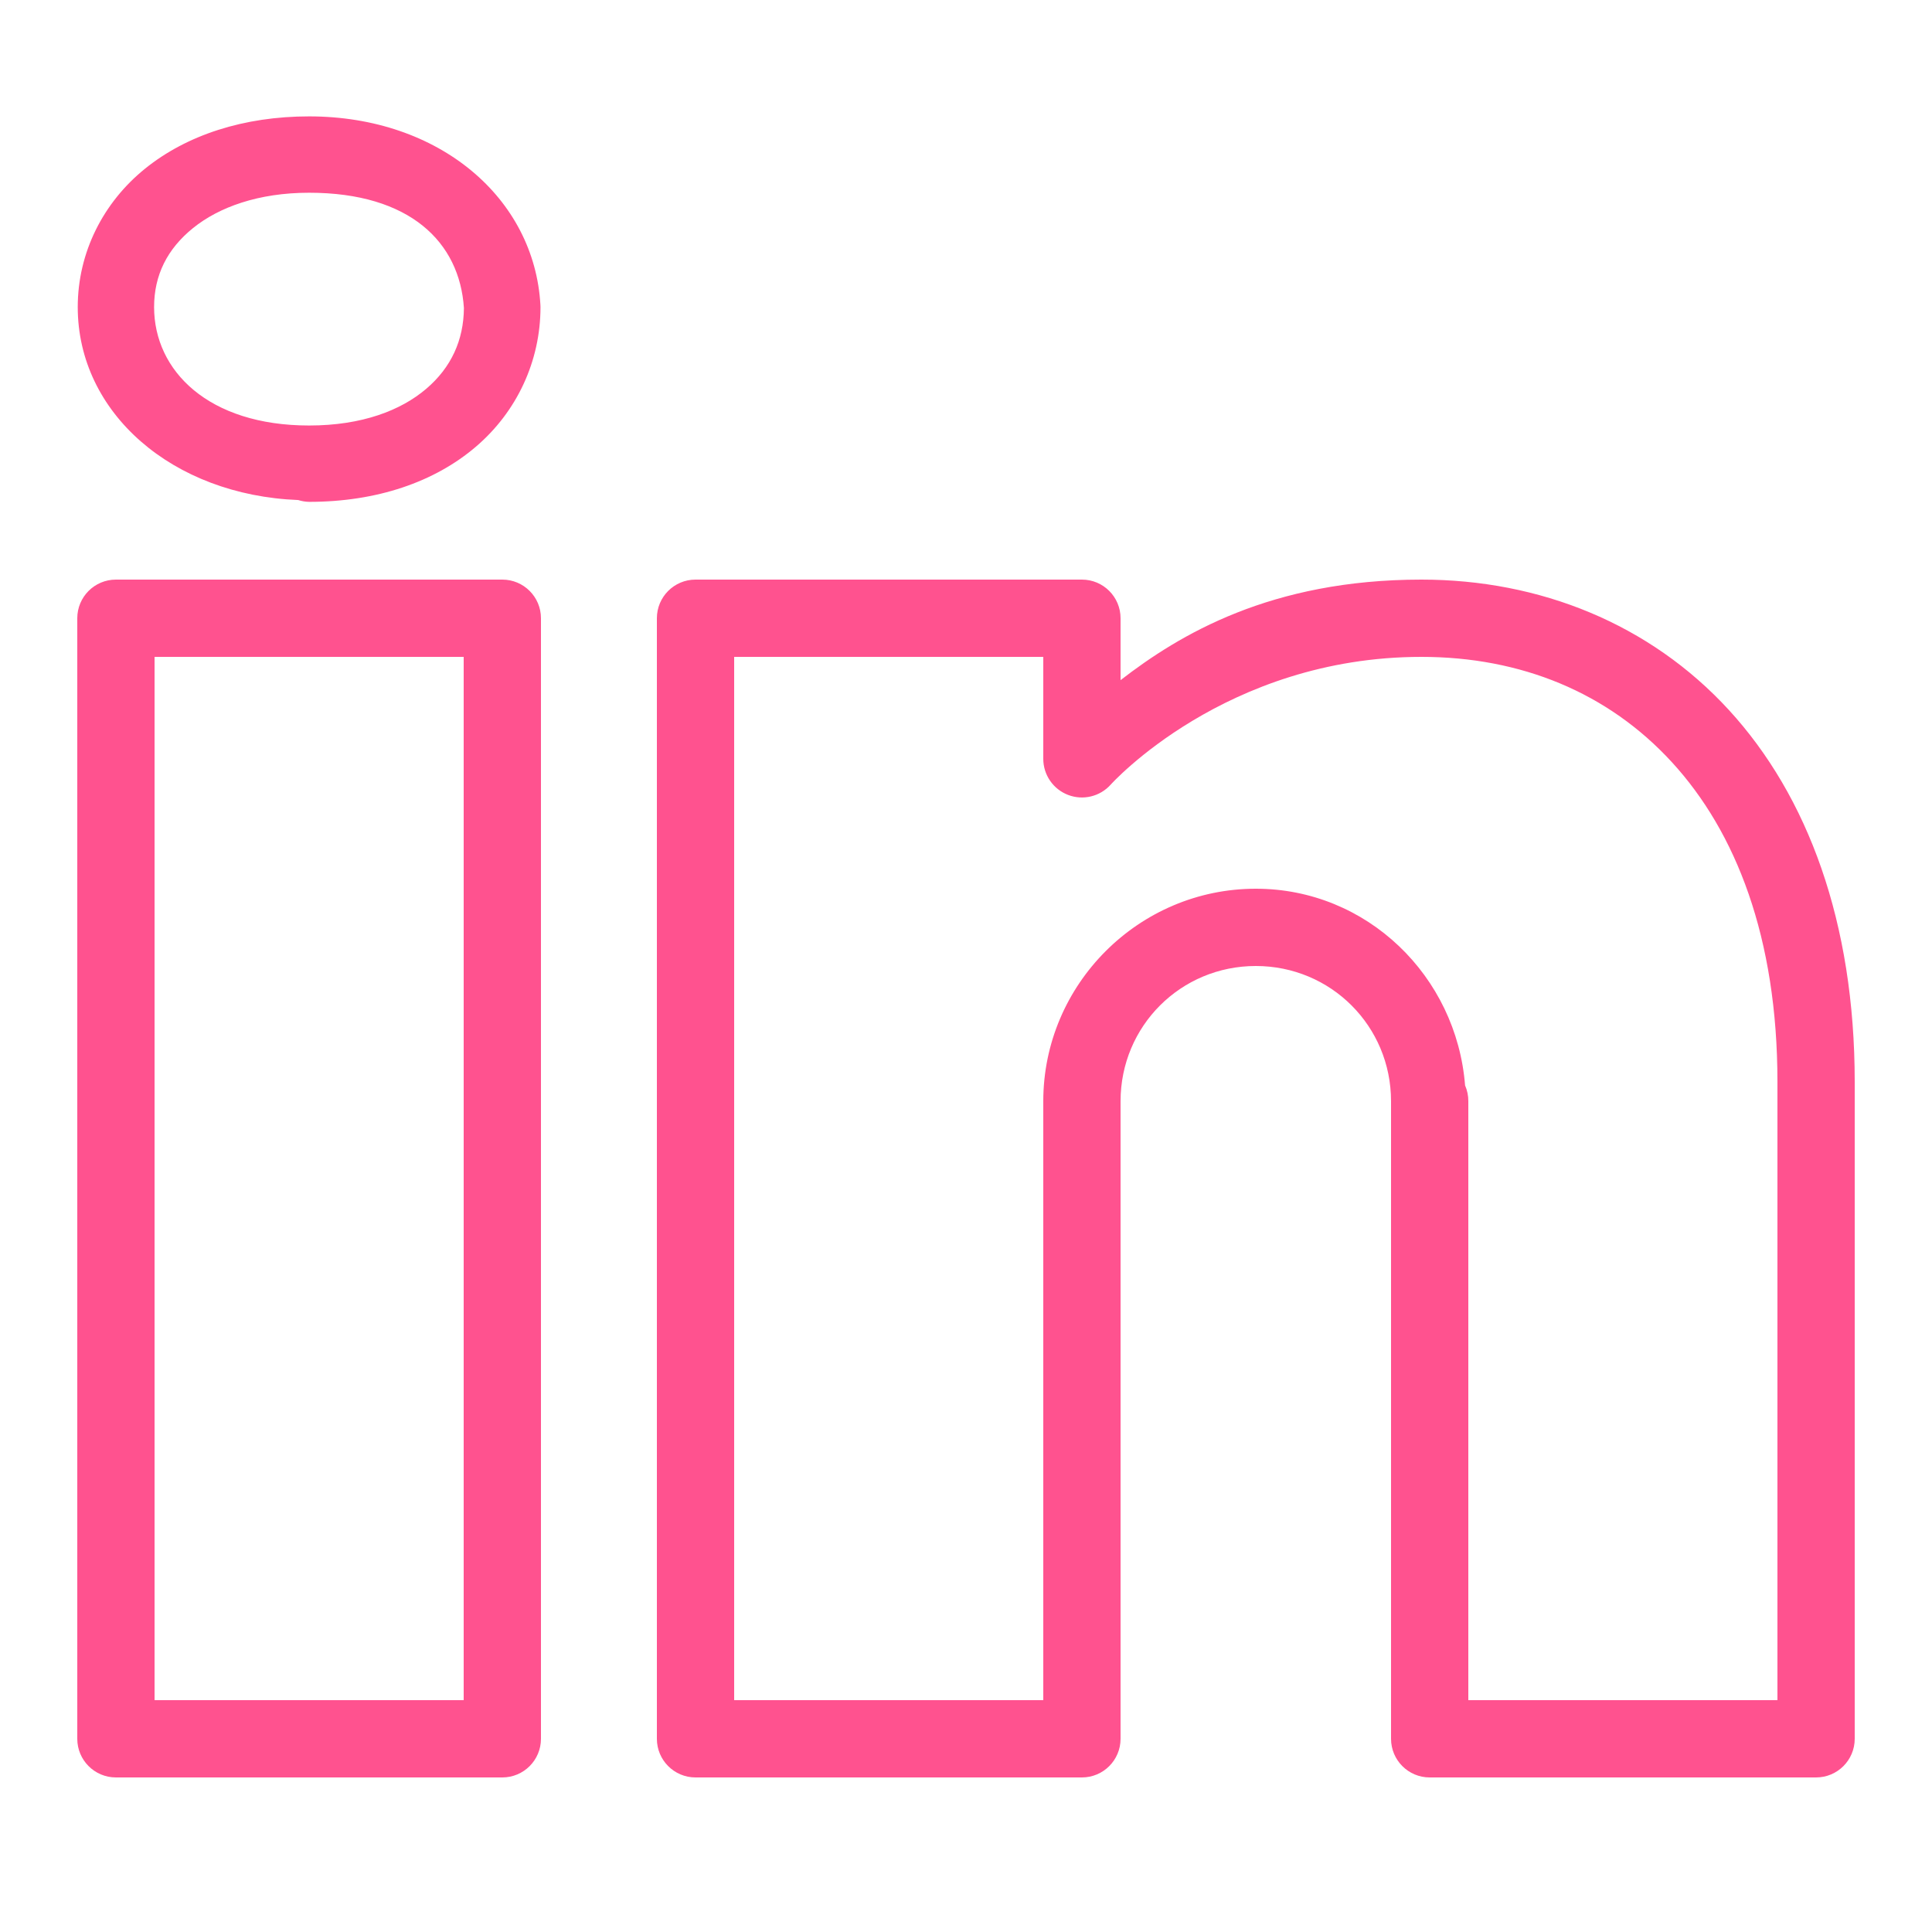
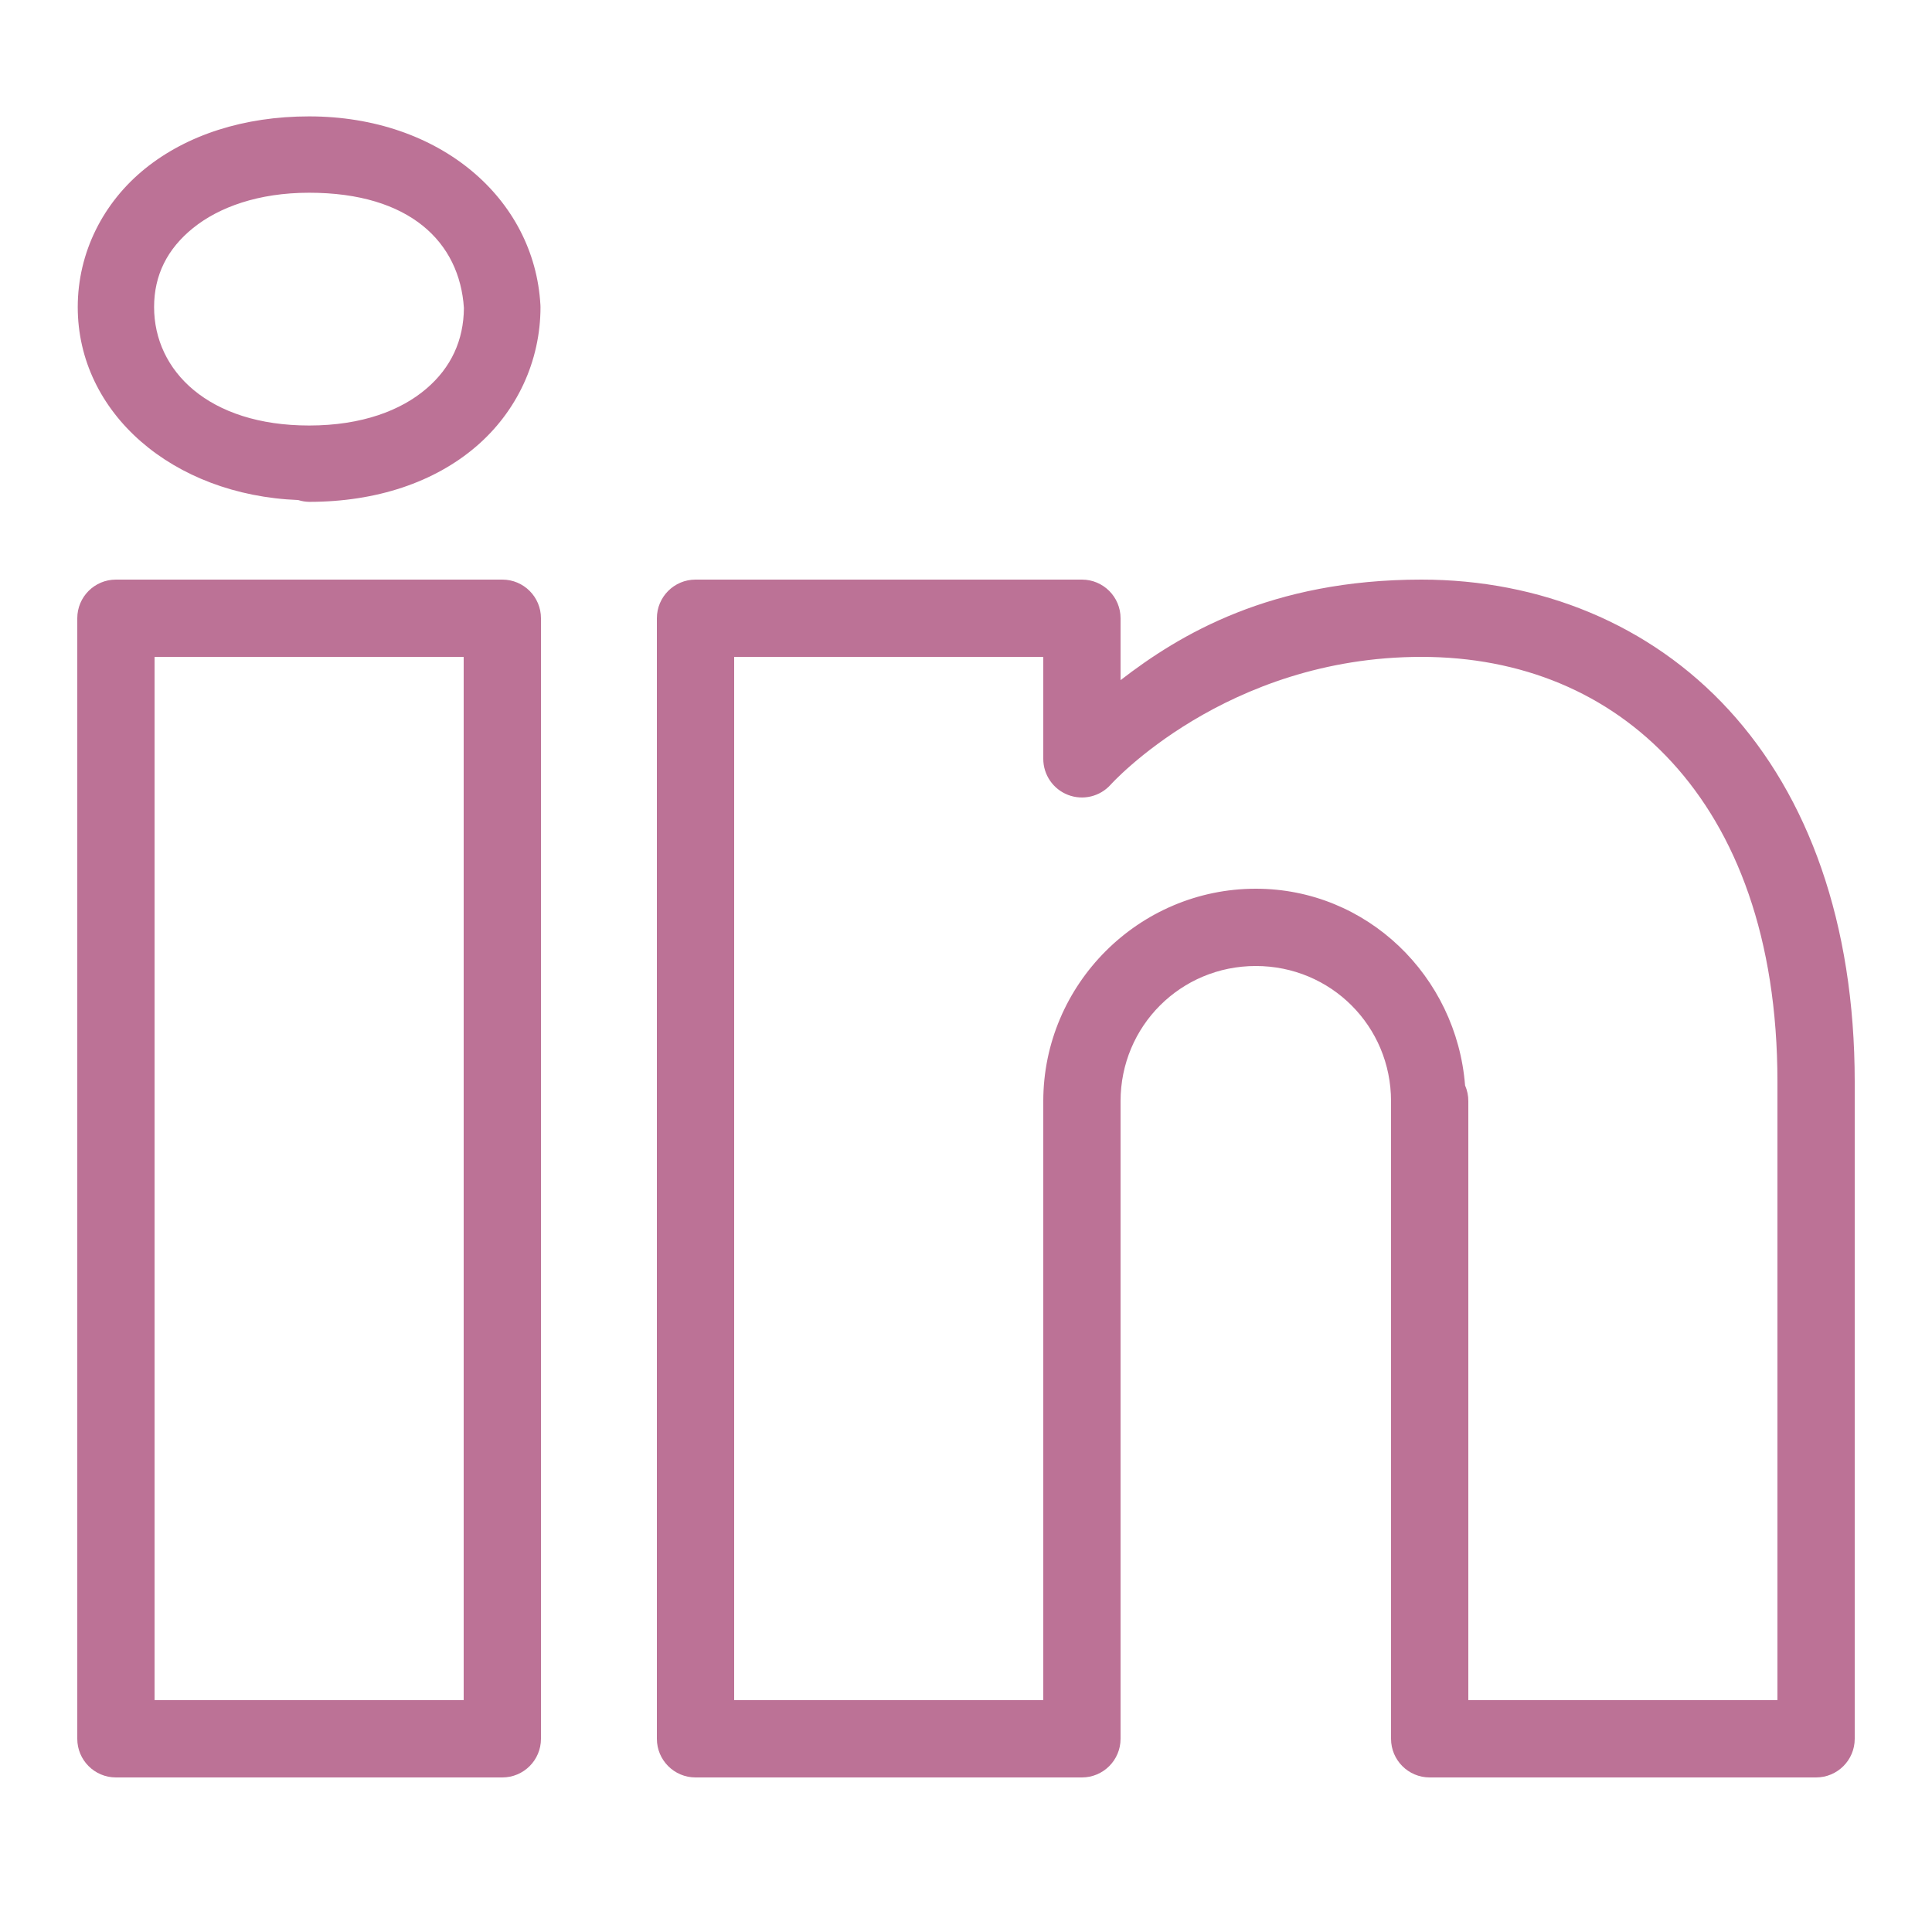
<svg xmlns="http://www.w3.org/2000/svg" viewBox="0 0 50 50" width="50px" height="50px">
-   <path d="M 8 3.012 C 6.313 3.012 4.835 3.492 3.754 4.365 C 2.672 5.239 2.012 6.533 2.012 7.947 C 2.012 10.691 4.469 12.814 7.717 12.941 A 0.988 0.988 0 0 0 8 12.988 C 9.754 12.988 11.246 12.474 12.312 11.564 C 13.379 10.655 13.988 9.343 13.988 7.947 A 0.988 0.988 0 0 0 13.986 7.893 C 13.832 5.132 11.375 3.012 8 3.012 z M 8 4.988 C 10.609 4.988 11.896 6.269 12.006 7.973 C 11.999 8.805 11.677 9.512 11.031 10.062 C 10.379 10.619 9.371 11.012 8 11.012 C 5.398 11.012 3.988 9.599 3.988 7.947 C 3.988 7.121 4.328 6.442 4.996 5.902 C 5.665 5.362 6.687 4.988 8 4.988 z M 3 15 A 1 1 0 0 0 2 16 L 2 45 A 1 1 0 0 0 3 46 L 13 46 A 1 1 0 0 0 14 45 L 14 35.664 L 14 16 A 1 1 0 0 0 13 15 L 3 15 z M 18 15 A 1 1 0 0 0 17 16 L 17 45 A 1 1 0 0 0 18 46 L 28 46 A 1 1 0 0 0 29 45 L 29 29 L 29 28.75 L 29 28.5 C 29 26.556 30.556 25 32.5 25 C 34.444 25 36 26.556 36 28.5 L 36 45 A 1 1 0 0 0 37 46 L 47 46 A 1 1 0 0 0 48 45 L 48 28 C 48 23.873 46.788 20.604 44.744 18.375 C 42.7 16.146 39.849 15 36.787 15 C 32.883 15 30.522 16.426 29 17.602 L 29 16 A 1 1 0 0 0 28 15 L 18 15 z M 4 17 L 12 17 L 12 35.664 L 12 44 L 4 44 L 4 17 z M 19 17 L 27 17 L 27 19.639 A 1 1 0 0 0 28.744 20.307 C 28.744 20.307 31.71 17 36.787 17 C 39.36 17 41.616 17.922 43.27 19.727 C 44.924 21.531 46 24.262 46 28 L 46 44 L 38 44 L 38 28.5 A 1 1 0 0 0 37.916 28.09 C 37.694 25.264 35.38 23 32.5 23 C 29.474 23 27 25.474 27 28.5 L 27 28.75 L 27 29 L 27 44 L 19 44 L 19 17 z" fill="#ff528f" />
+   <path d="M 8 3.012 C 6.313 3.012 4.835 3.492 3.754 4.365 C 2.672 5.239 2.012 6.533 2.012 7.947 C 2.012 10.691 4.469 12.814 7.717 12.941 A 0.988 0.988 0 0 0 8 12.988 C 9.754 12.988 11.246 12.474 12.312 11.564 C 13.379 10.655 13.988 9.343 13.988 7.947 A 0.988 0.988 0 0 0 13.986 7.893 C 13.832 5.132 11.375 3.012 8 3.012 z M 8 4.988 C 10.609 4.988 11.896 6.269 12.006 7.973 C 11.999 8.805 11.677 9.512 11.031 10.062 C 10.379 10.619 9.371 11.012 8 11.012 C 5.398 11.012 3.988 9.599 3.988 7.947 C 3.988 7.121 4.328 6.442 4.996 5.902 C 5.665 5.362 6.687 4.988 8 4.988 z M 3 15 A 1 1 0 0 0 2 16 L 2 45 A 1 1 0 0 0 3 46 L 13 46 A 1 1 0 0 0 14 45 L 14 35.664 L 14 16 A 1 1 0 0 0 13 15 L 3 15 z M 18 15 A 1 1 0 0 0 17 16 L 17 45 A 1 1 0 0 0 18 46 L 28 46 A 1 1 0 0 0 29 45 L 29 29 L 29 28.75 L 29 28.5 C 29 26.556 30.556 25 32.5 25 C 34.444 25 36 26.556 36 28.5 L 36 45 A 1 1 0 0 0 37 46 L 47 46 A 1 1 0 0 0 48 45 L 48 28 C 48 23.873 46.788 20.604 44.744 18.375 C 42.7 16.146 39.849 15 36.787 15 C 32.883 15 30.522 16.426 29 17.602 L 29 16 A 1 1 0 0 0 28 15 L 18 15 z M 4 17 L 12 17 L 12 35.664 L 12 44 L 4 44 L 4 17 z M 19 17 L 27 17 L 27 19.639 A 1 1 0 0 0 28.744 20.307 C 28.744 20.307 31.71 17 36.787 17 C 39.36 17 41.616 17.922 43.27 19.727 C 44.924 21.531 46 24.262 46 28 L 46 44 L 38 44 L 38 28.5 A 1 1 0 0 0 37.916 28.09 C 37.694 25.264 35.38 23 32.5 23 C 29.474 23 27 25.474 27 28.5 L 27 28.75 L 27 29 L 27 44 L 19 44 L 19 17 z" fill="#bc7296" />
</svg>
